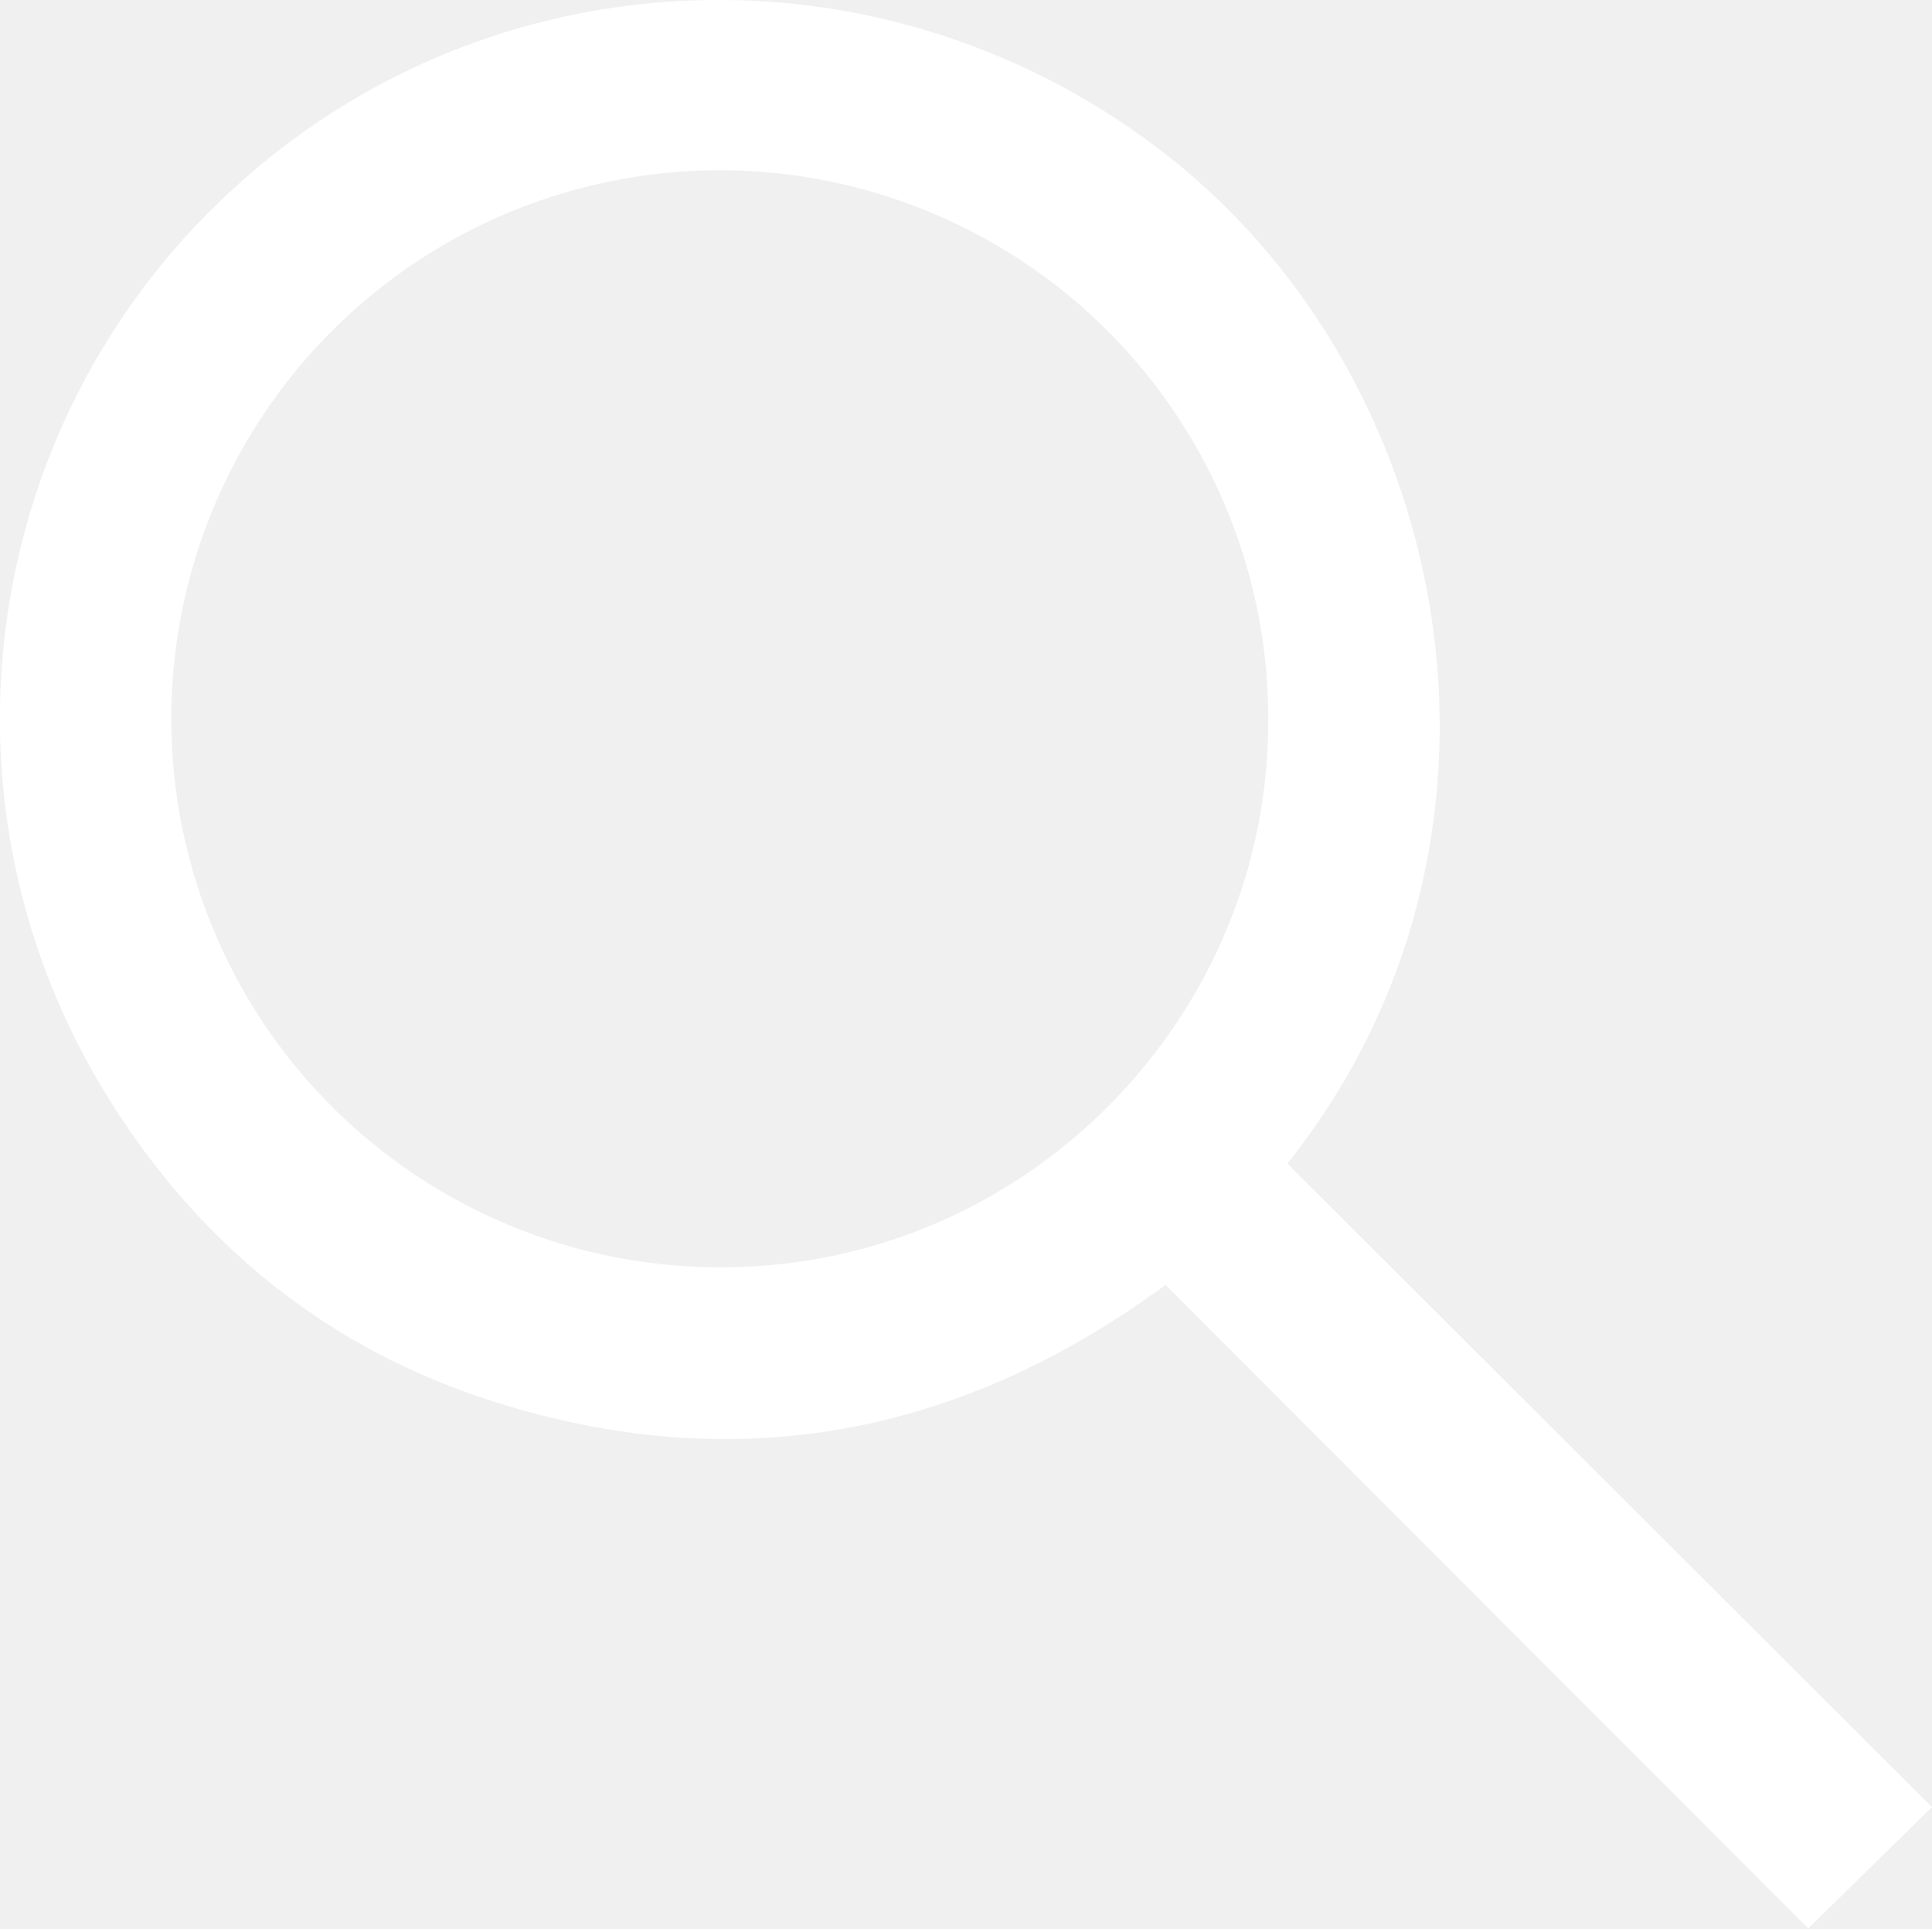
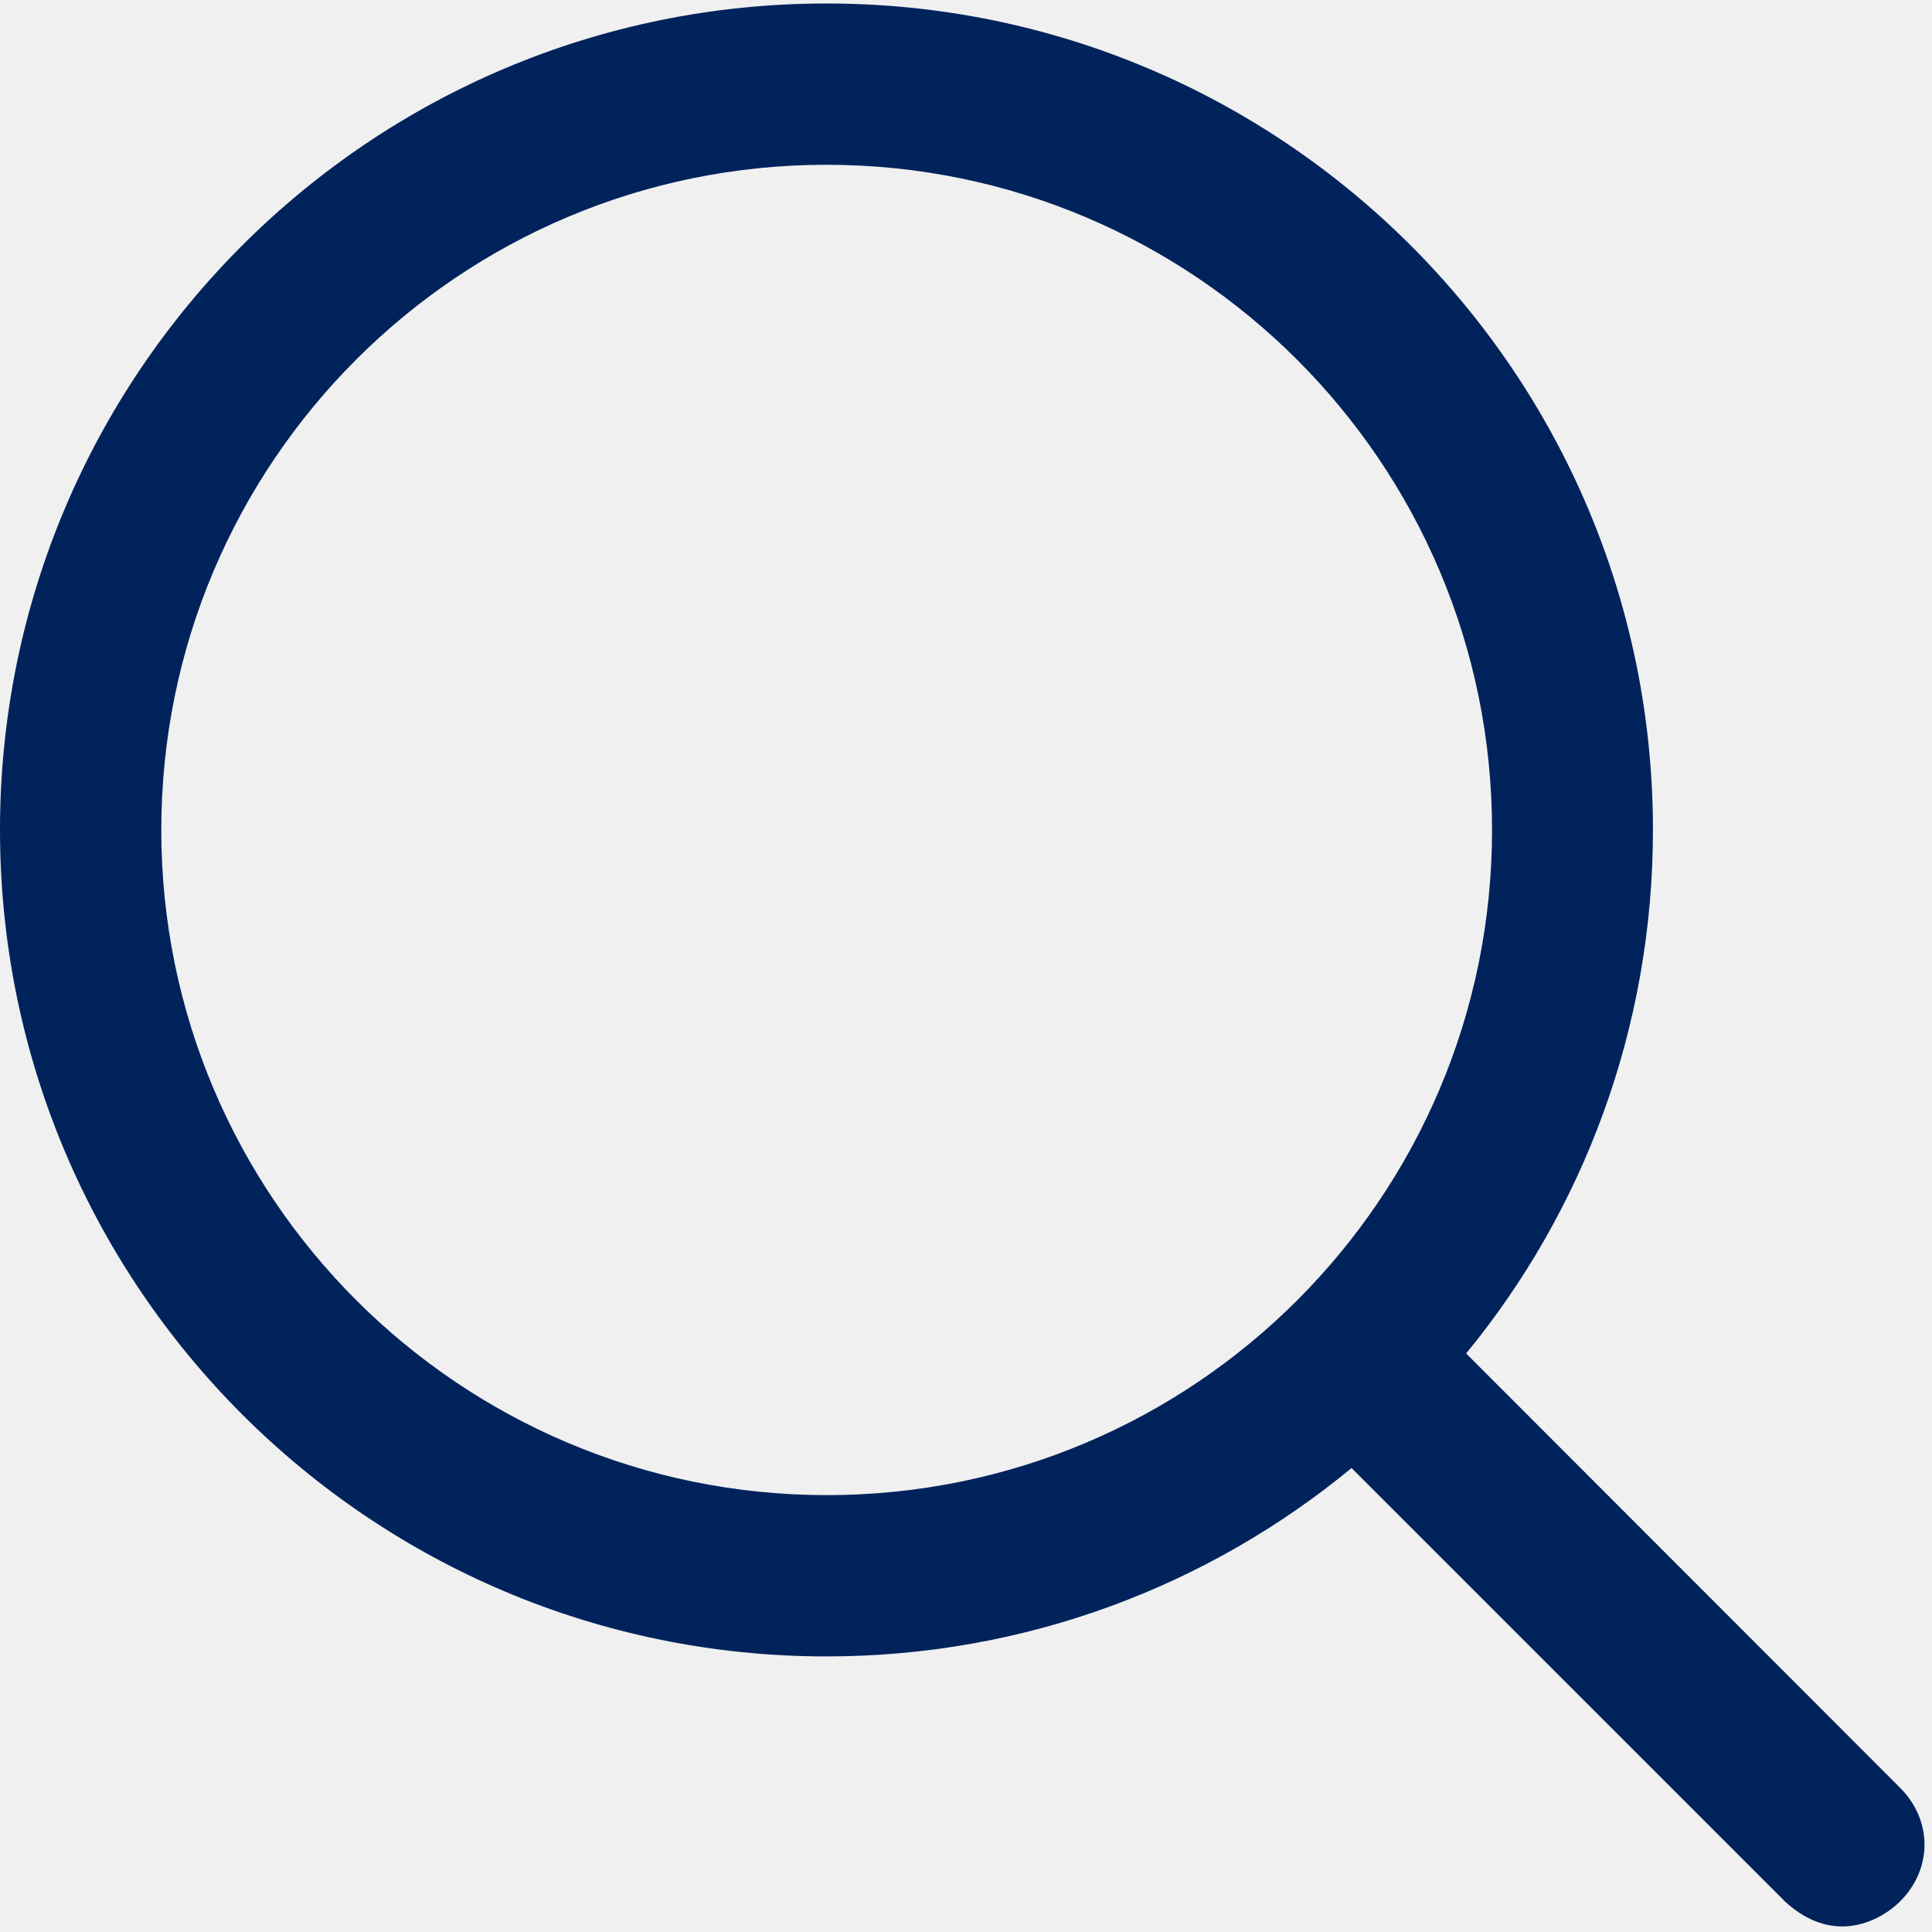
- <svg xmlns="http://www.w3.org/2000/svg" viewBox="0 0 270.21 269.71">
-   <path d="M267.52,287.64l-89.89-90c-28.66,21.05-60,27.1-93.94,16.33-23-7.3-40.93-21.72-53.72-42.15A100.44,100.44,0,0,1,48.5,43.21c36.71-32.59,91.43-33.71,129.91-3.1,40.2,32,52,95.73,16.26,140.56l90.15,90ZM192,118.35a76.71,76.71,0,1,0-75.84,76.82C158.11,194.86,192.24,160.29,192,118.35Z" transform="translate(-14.62 -17.94)" style="fill:#fff" />
+ <svg xmlns="http://www.w3.org/2000/svg" width="177" height="177" viewBox="0 0 177 177" fill="none">
+   <path d="M174.048 163.761L134.32 123.997C145.034 110.946 151.434 94.228 151.434 76.036C151.434 34.223 117.53 0.319 75.717 0.319C33.904 0.319 0 34.223 0 76.036C0 117.849 33.904 151.753 75.717 151.753C93.981 151.753 110.735 145.281 123.822 134.496L163.55 174.223C168.188 178.466 172.538 175.733 174.048 174.223C177.068 171.239 177.068 166.745 174.048 163.761ZM14.777 76.036C14.777 42.384 42.065 15.096 75.717 15.096C109.369 15.096 136.693 42.384 136.693 76.036C136.693 109.688 109.405 136.976 75.753 136.976C42.101 136.976 14.777 109.688 14.777 76.036Z" fill="#00235C" />
</svg>
